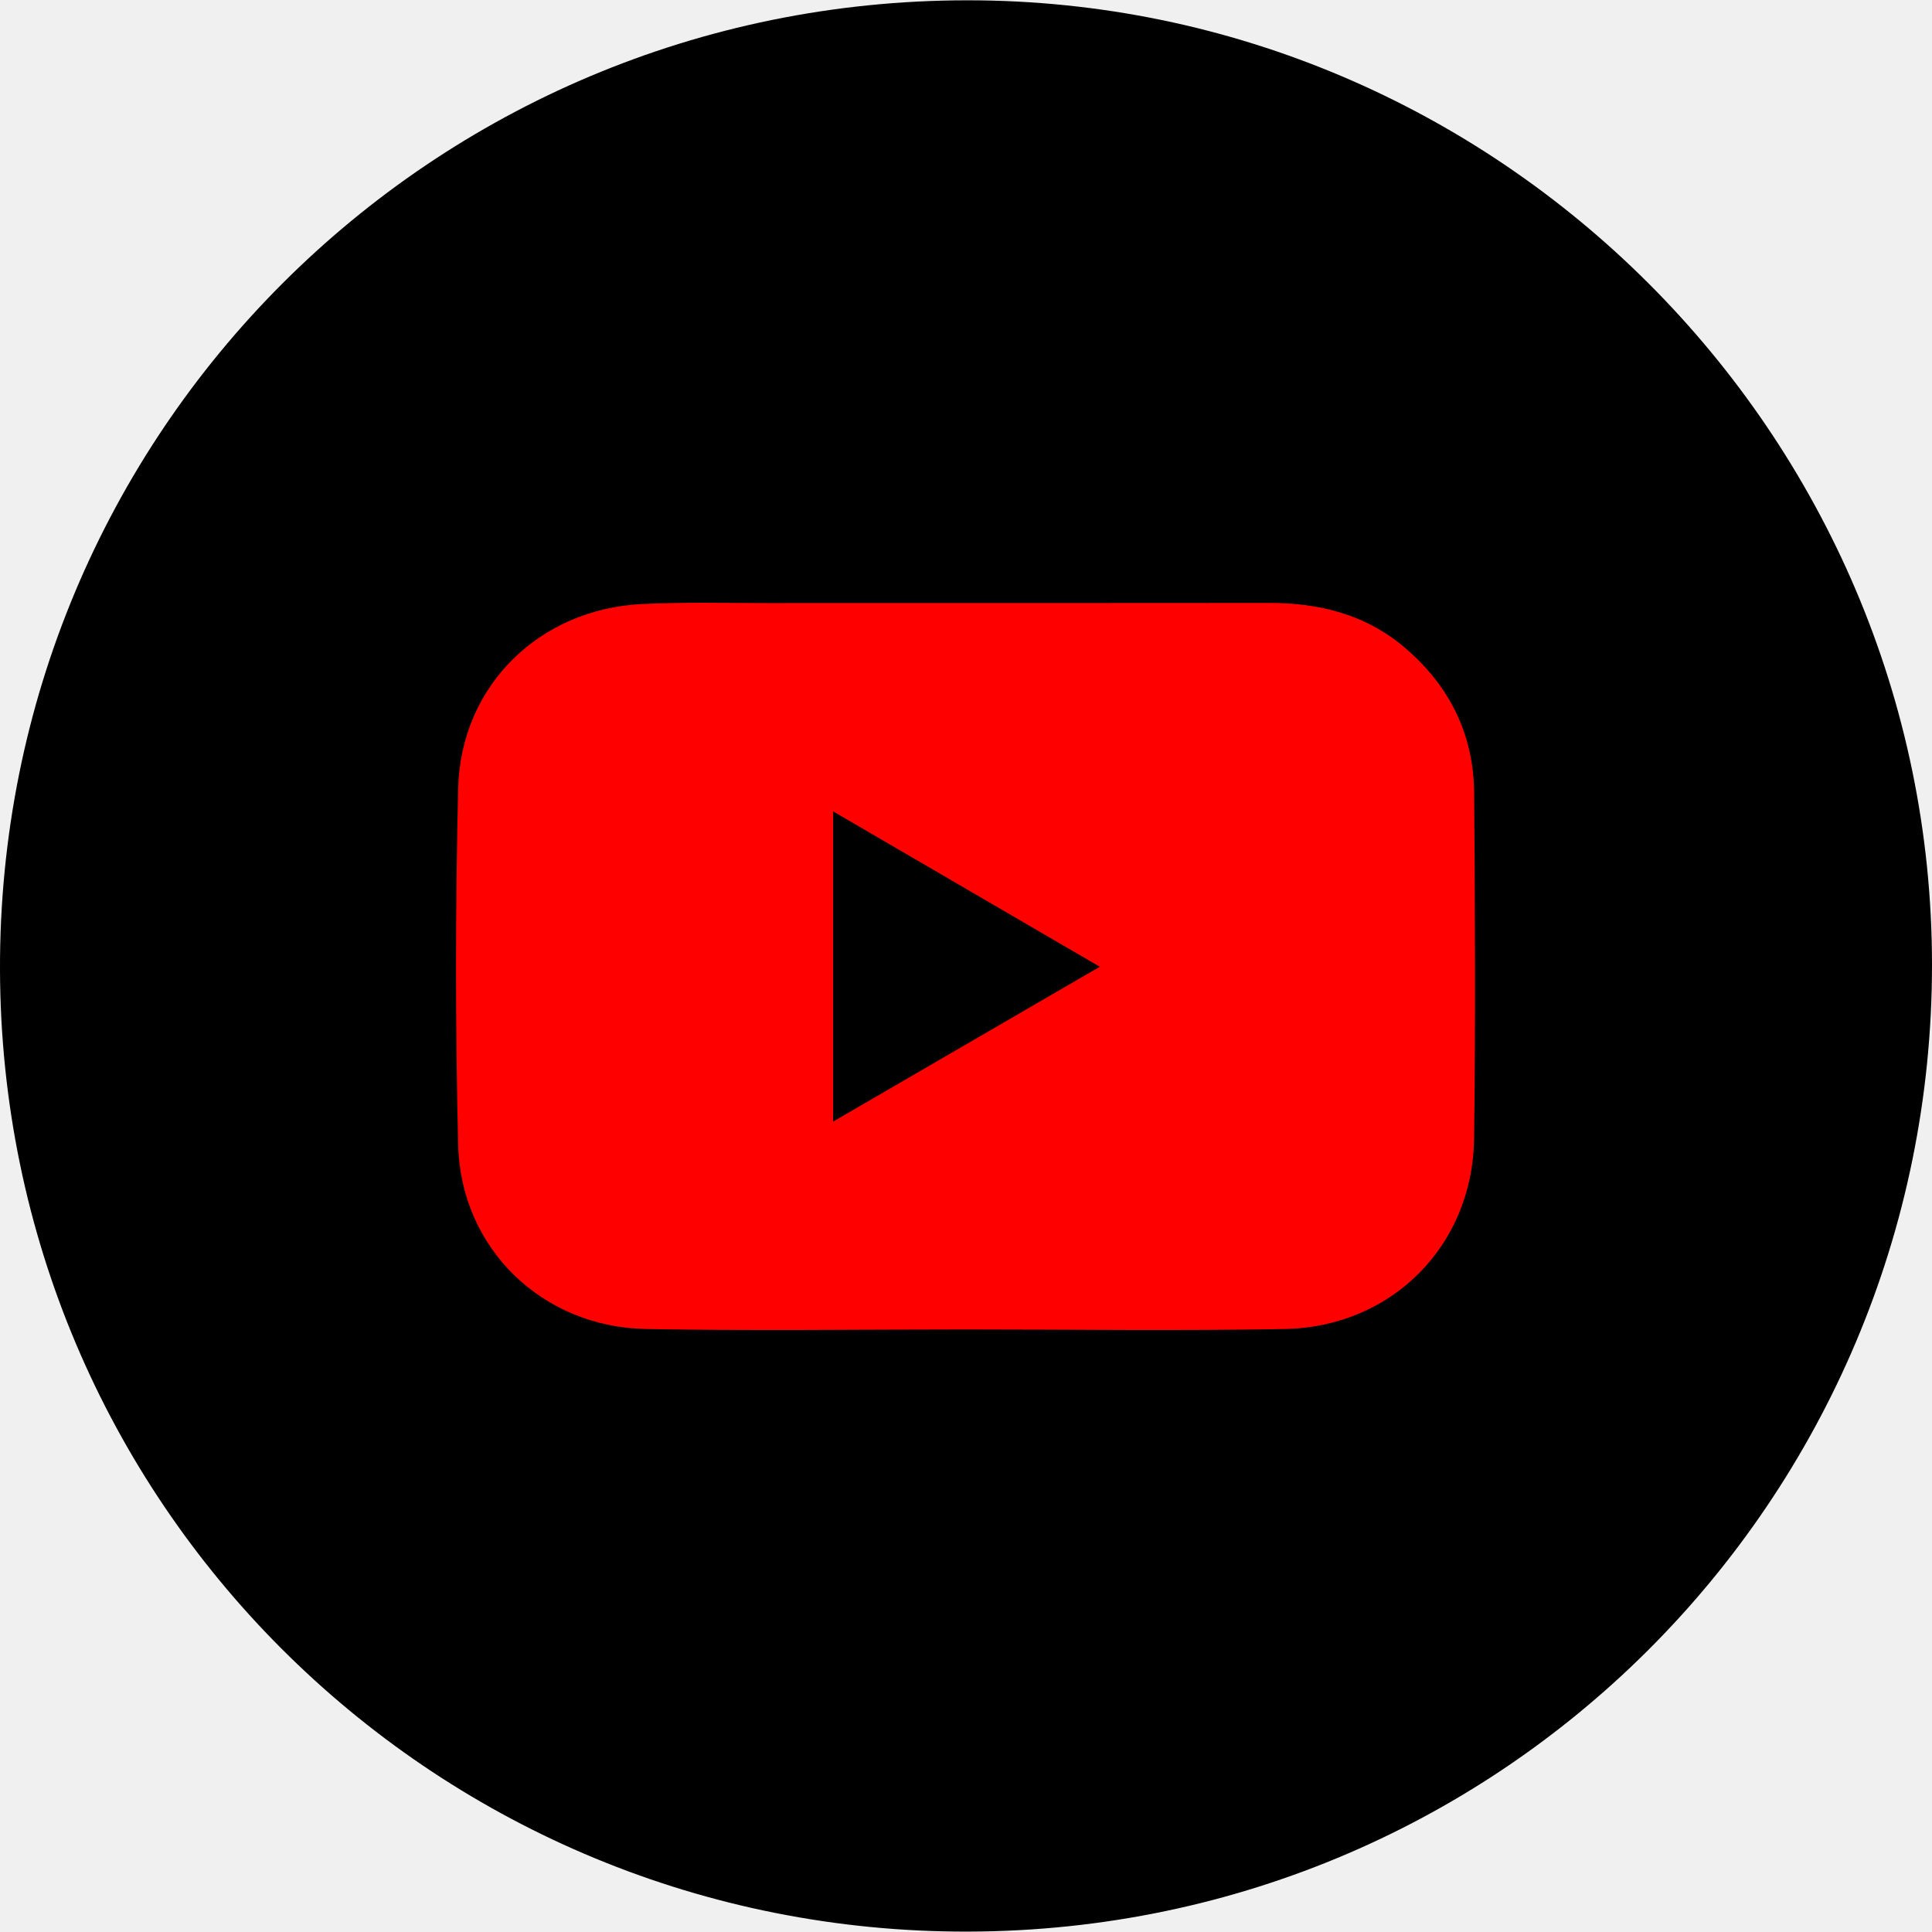
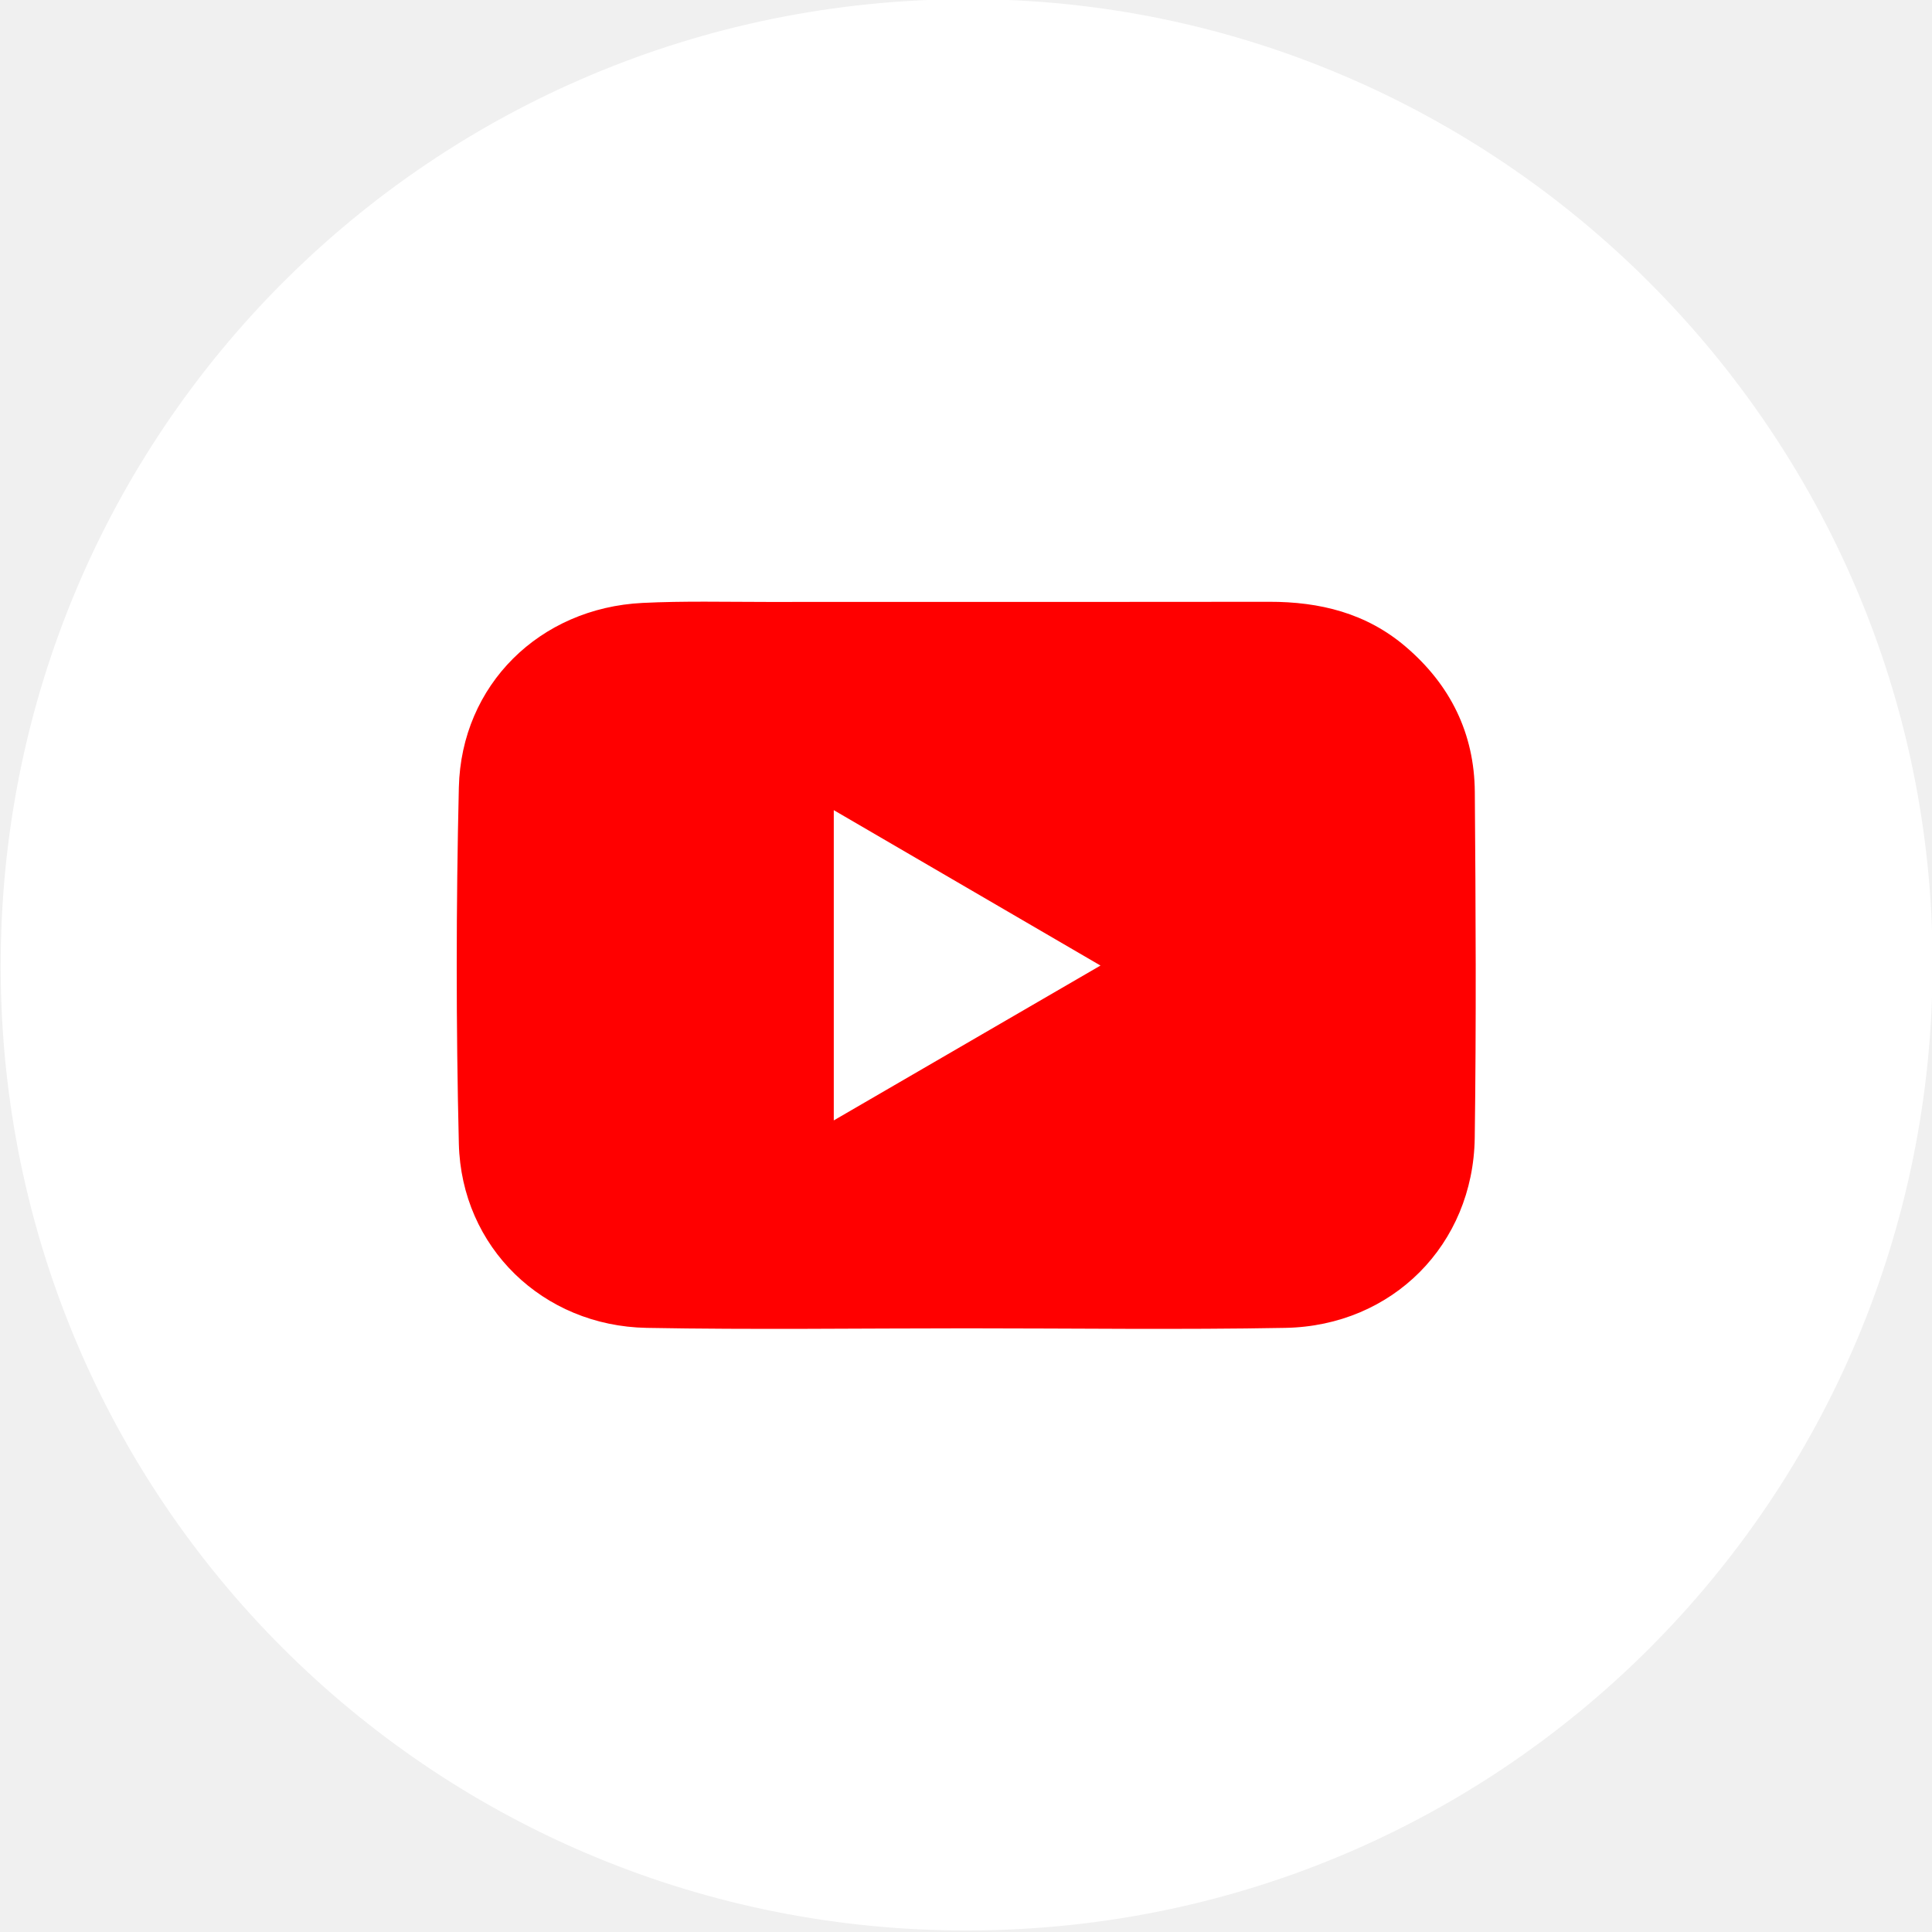
<svg xmlns="http://www.w3.org/2000/svg" width="256" height="256" data-name="레이어 1">
  <defs>
    <style>.cls-1 {
+         fill: #fff;
        stroke-width: 0px;
      }</style>
  </defs>
  <g class="layer">
-     <rect fill="#ff0000" height="135" id="svg_3" width="183" x="37" y="57.5" />
-     <path class="cls-1" d="m128.19,0.04c70.27,-0.02 127.77,57.44 127.81,127.74c0.04,70.9 -57.4,128.89 -129.37,128.16c-69.72,-0.69 -126.41,-56.93 -126.63,-127.4c-0.22,-71.18 57.17,-128.48 128.19,-128.5zm-0.17,176.12c14.07,0 28.14,0.2 42.21,-0.06c14.18,-0.26 24.89,-11.03 25.09,-25.17c0.21,-15.28 0.13,-30.57 0.01,-45.85c-0.06,-7.75 -3.24,-14.19 -9.16,-19.24c-5.21,-4.45 -11.38,-5.96 -18.09,-5.95c-22.17,0.03 -44.35,0 -66.52,0.02c-5.5,0 -11.02,-0.14 -16.51,0.13c-13.61,0.67 -24.02,10.85 -24.34,24.45c-0.37,15.73 -0.38,31.49 0,47.22c0.34,13.7 11.12,24.14 24.88,24.39c14.14,0.26 28.29,0.06 42.44,0.06l-0.01,0z" id="svg_1" />
-     <path class="cls-1" d="m110.39,148.62l0,-41.11c11.82,6.88 23.33,13.59 35.34,20.59c-11.92,6.92 -23.48,13.63 -35.34,20.52z" id="svg_2" />
+     <rect fill="#ff0000" height="114" id="svg_3" width="157" x="53" y="67.5" />
+     <path class="cls-1" d="m128.27,-0.11c70.27,-0.02 127.77,57.44 127.81,127.74c0.04,70.9 -57.4,128.89 -129.37,128.16c-69.71,-0.69 -126.4,-56.94 -126.62,-127.4c-0.23,-71.18 57.16,-128.48 128.18,-128.5zm-0.16,176.12c14.07,0 28.14,0.2 42.21,-0.06c14.18,-0.26 24.89,-11.03 25.09,-25.17c0.21,-15.28 0.13,-30.57 0.01,-45.85c-0.06,-7.75 -3.24,-14.19 -9.16,-19.24c-5.21,-4.45 -11.38,-5.96 -18.09,-5.95c-22.17,0.03 -44.35,0 -66.52,0.02c-5.5,0 -11.02,-0.14 -16.51,0.13c-13.61,0.67 -24.02,10.85 -24.34,24.45c-0.37,15.73 -0.38,31.49 0,47.22c0.34,13.7 11.12,24.14 24.88,24.39c14.14,0.26 28.29,0.06 42.44,0.06l-0.01,0z" id="svg_1" />
+     <path class="cls-1" d="m110.48,148.46l0,-41.11c11.82,6.88 23.33,13.59 35.34,20.59c-11.92,6.92 -23.48,13.63 -35.34,20.52z" id="svg_2" />
  </g>
</svg>
